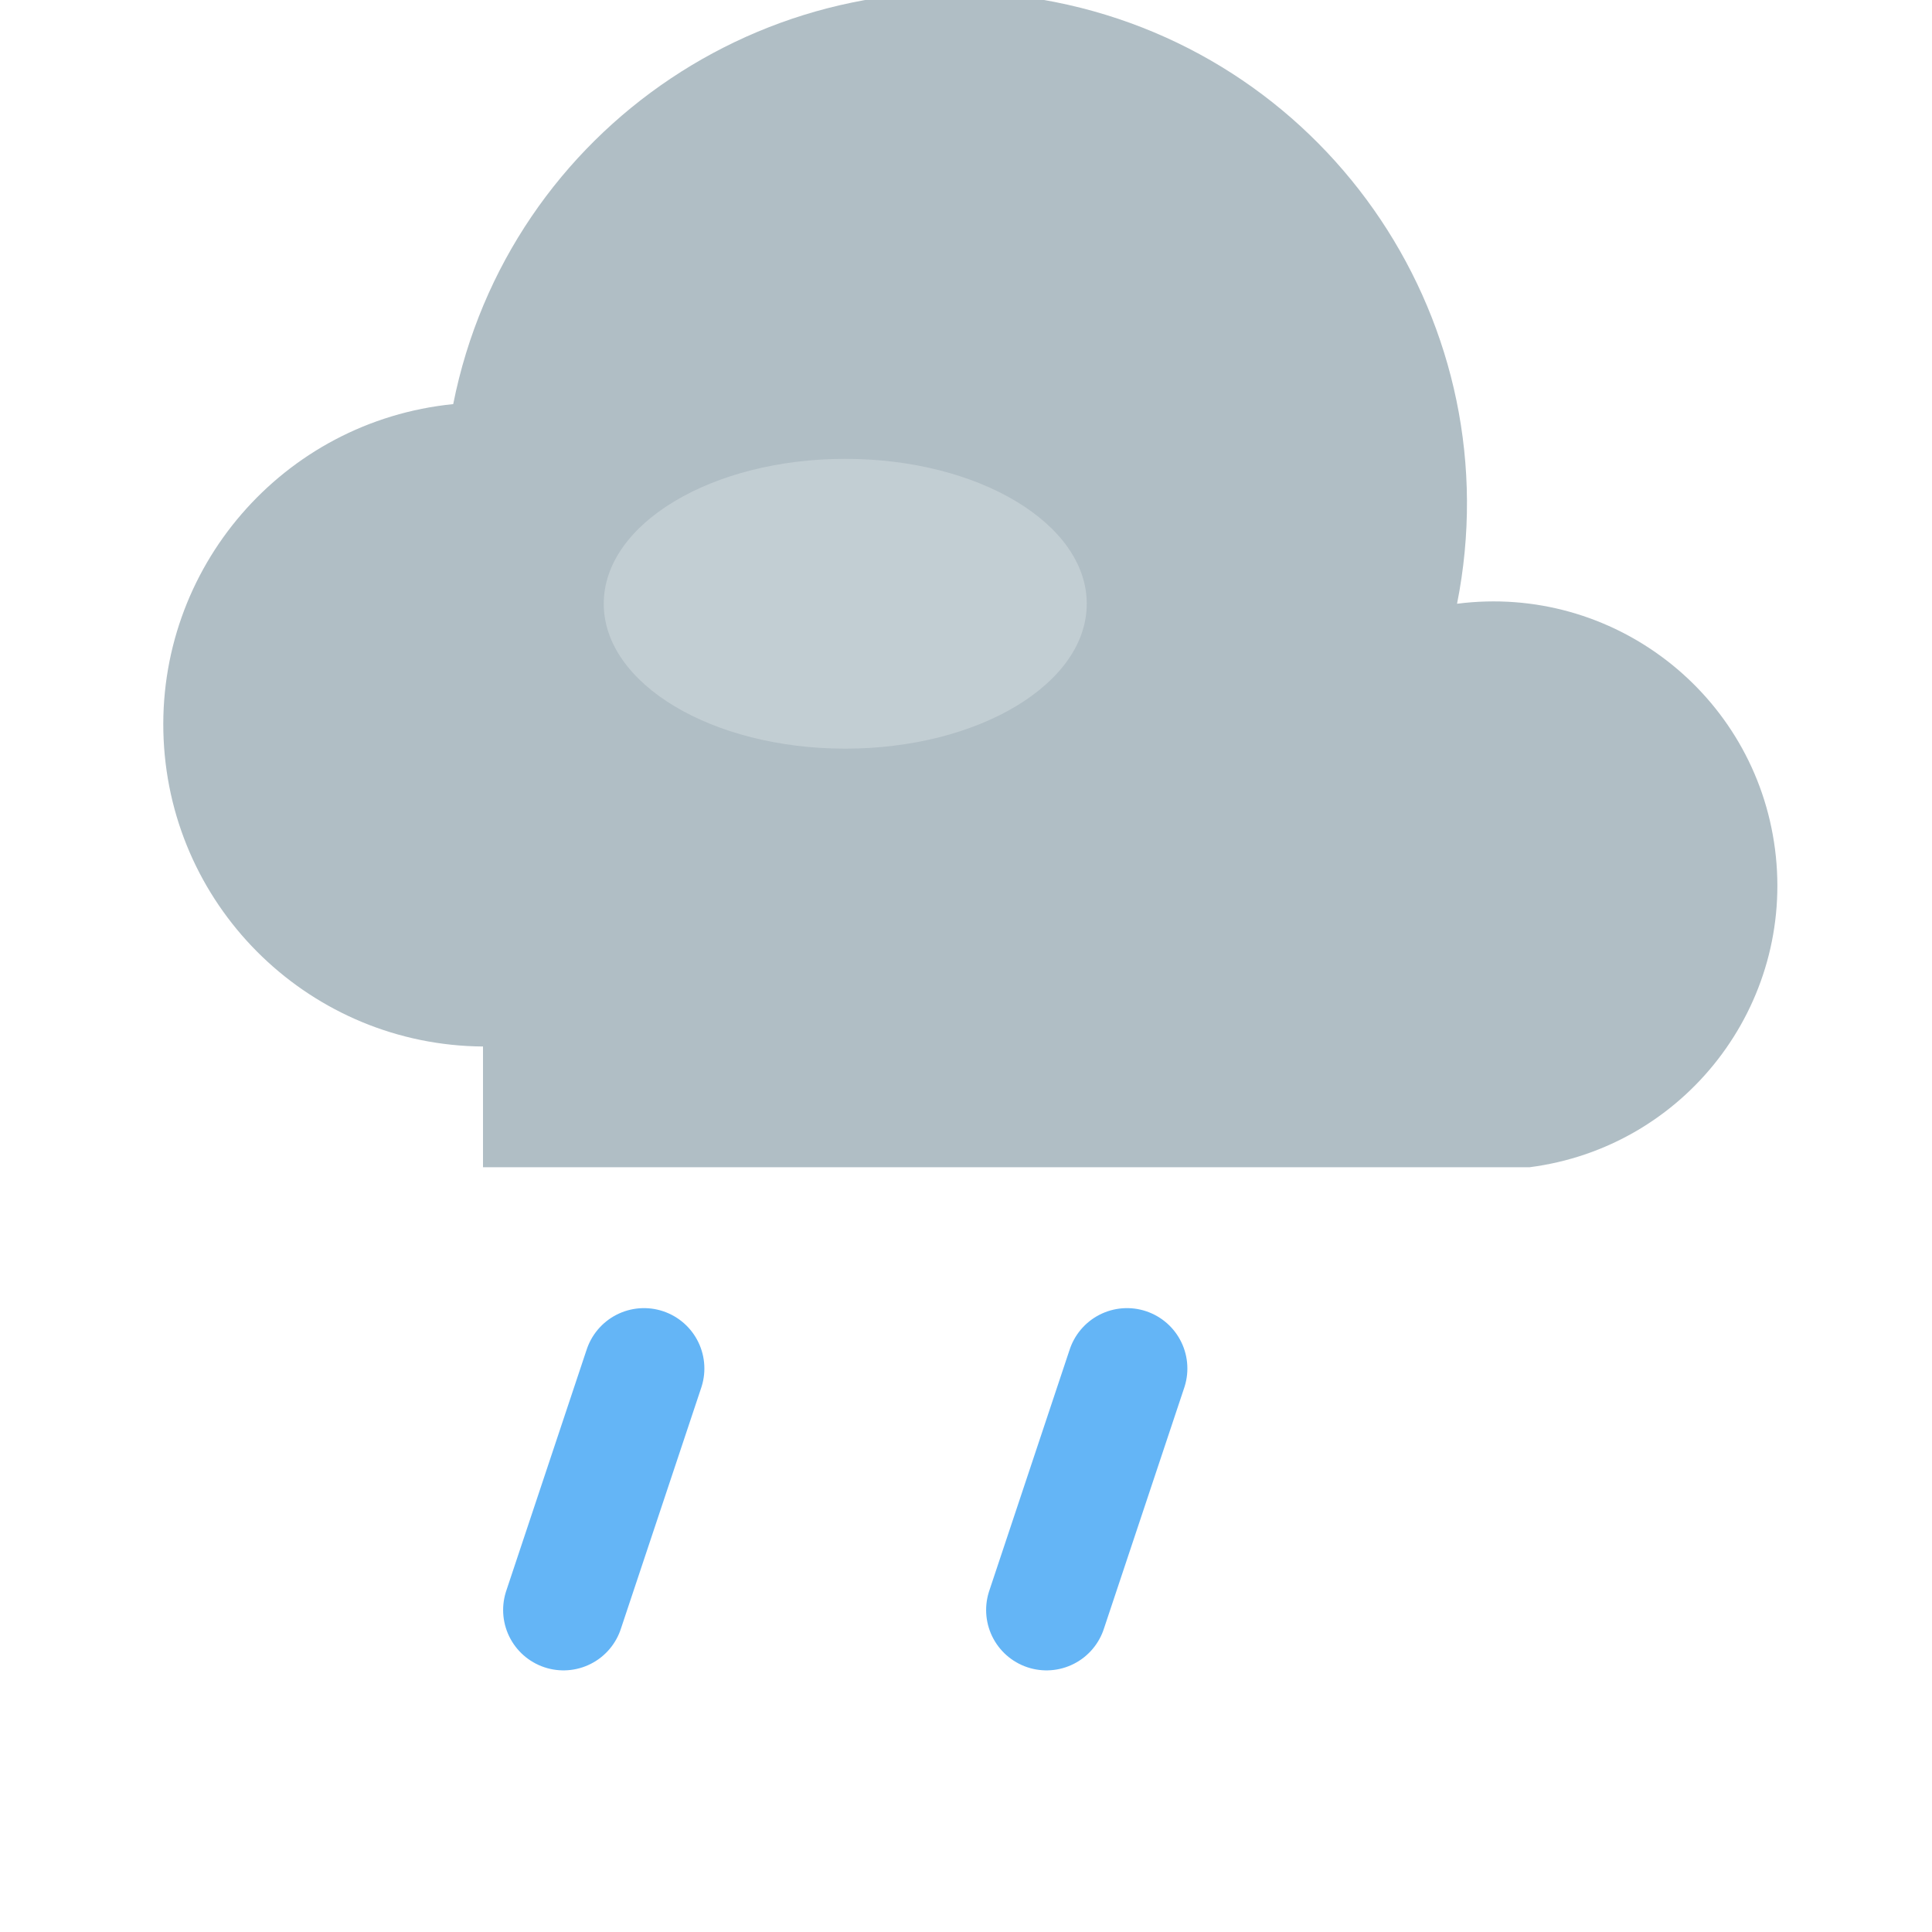
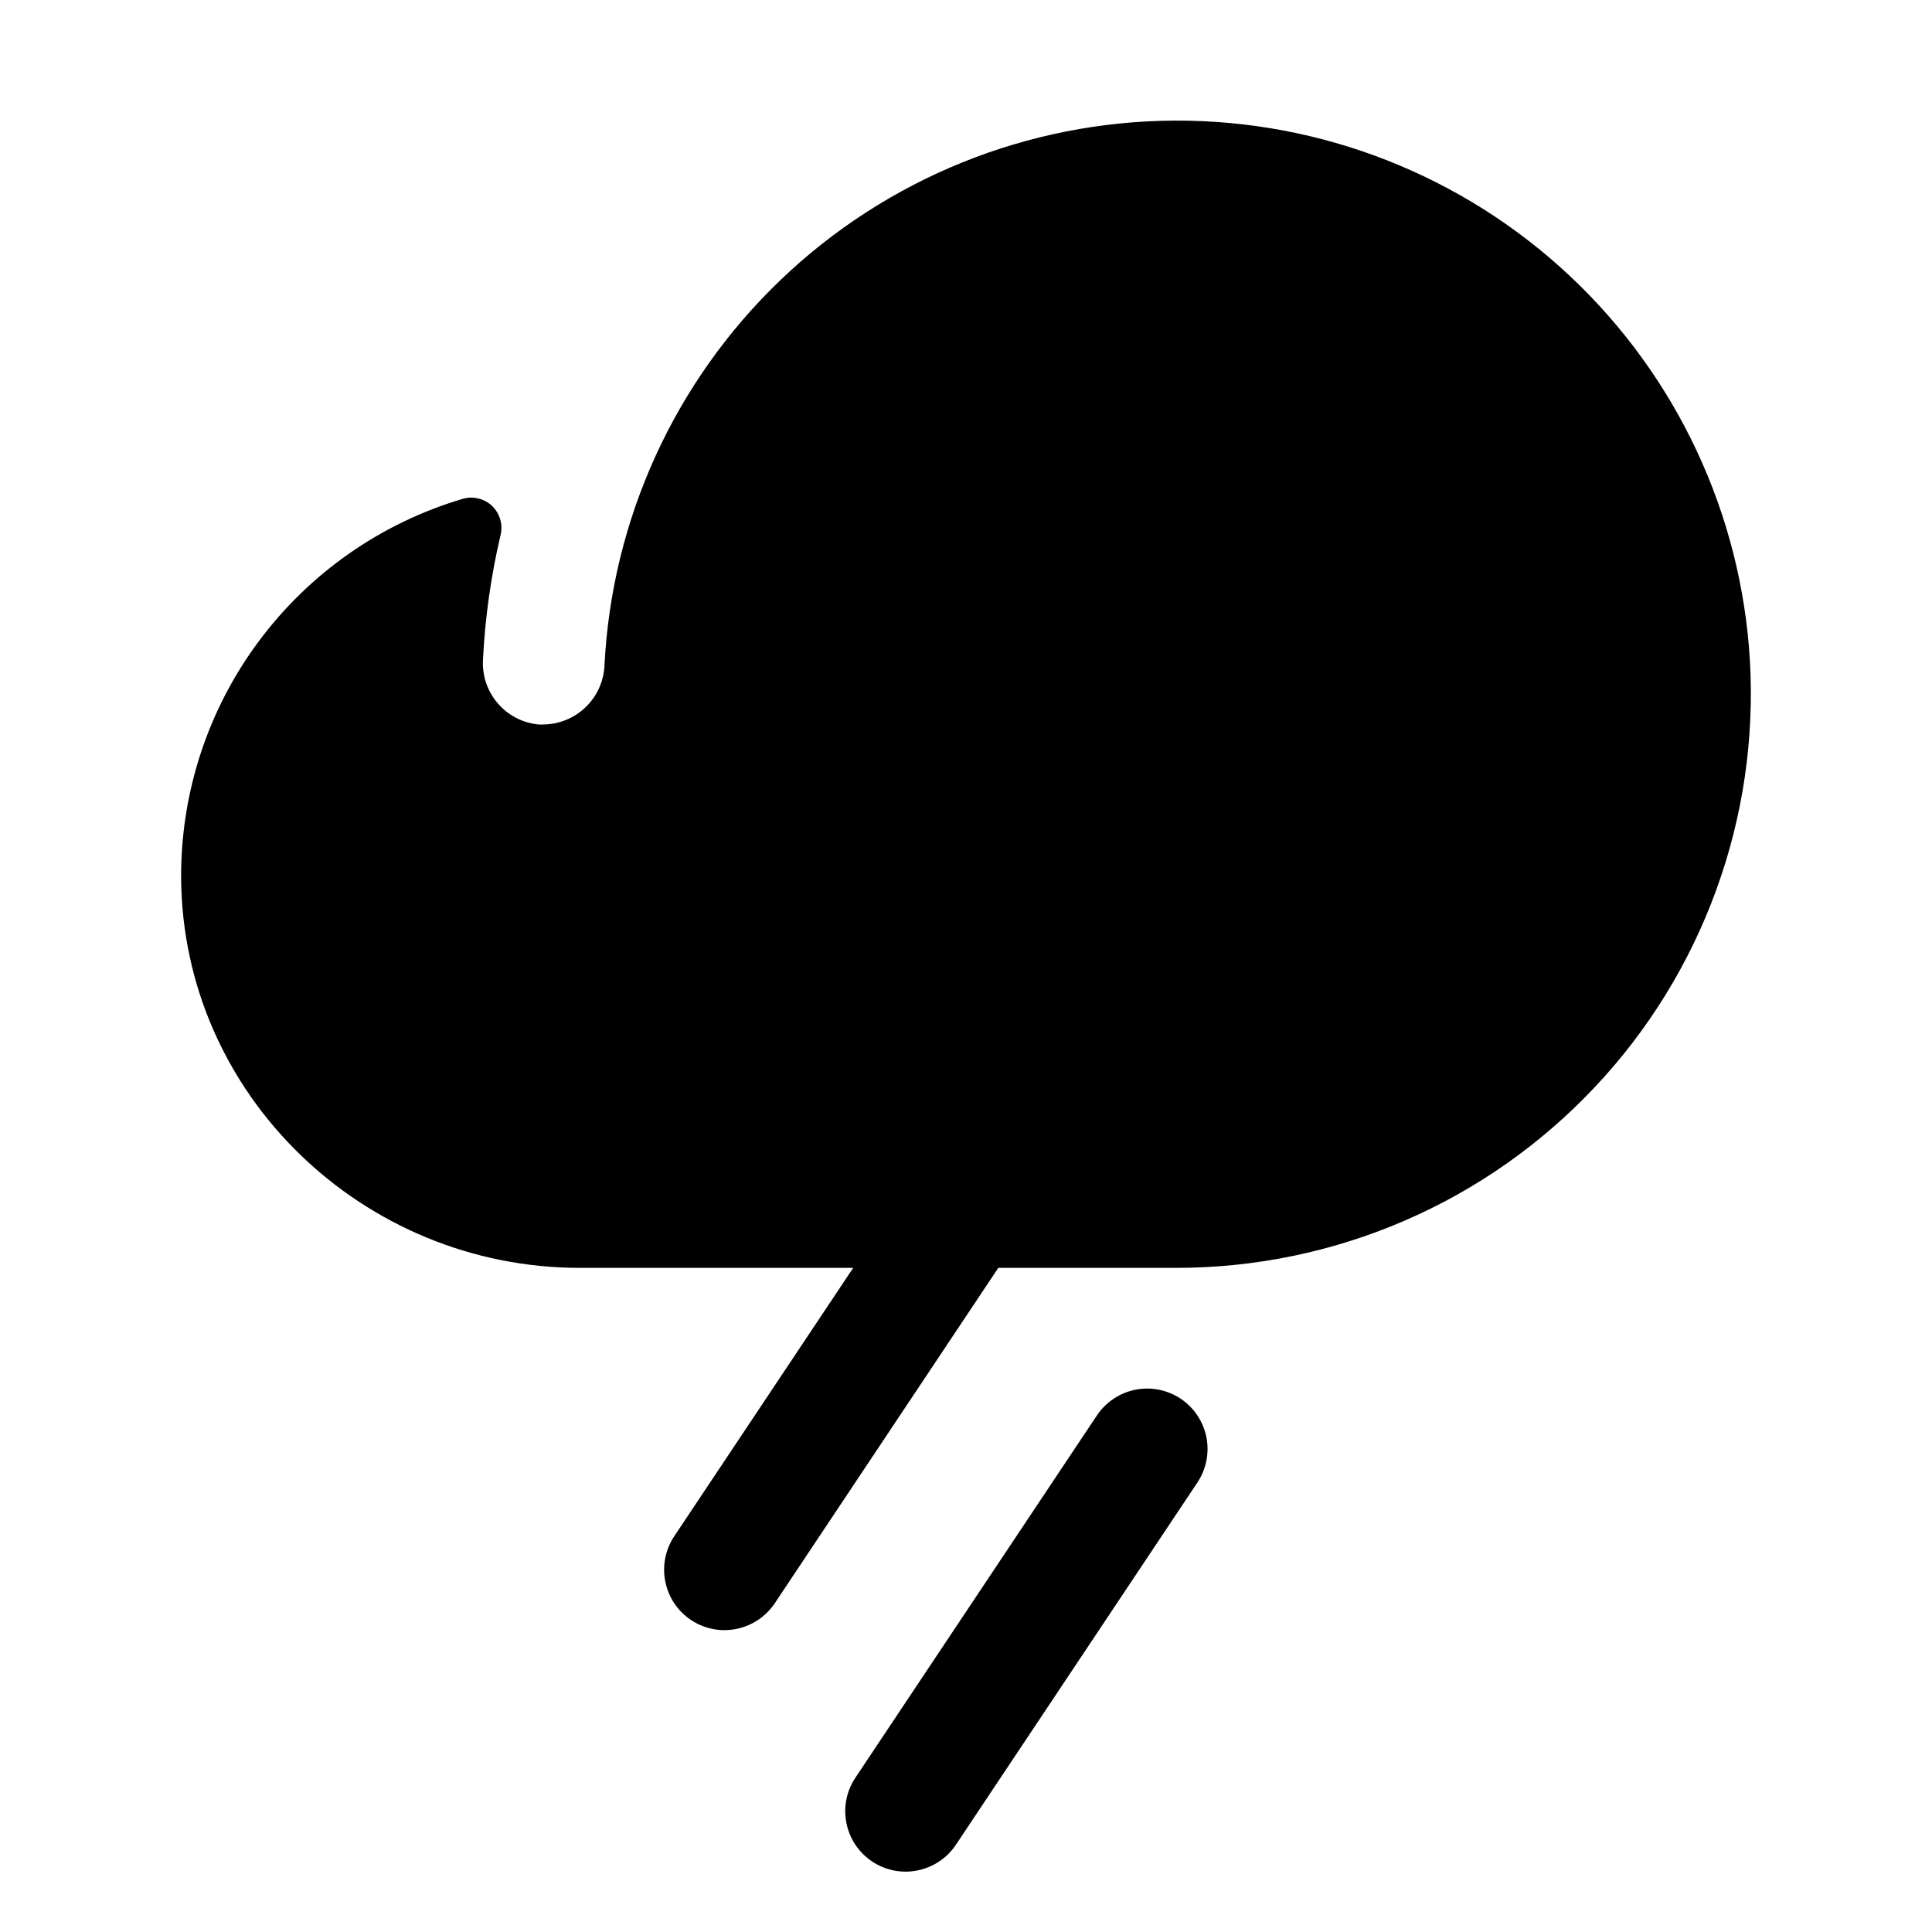
- <svg xmlns="http://www.w3.org/2000/svg" width="24" height="24" viewBox="0 0 24 24" fill="none">
-   <path d="M6 13a4 4 0 0 1-.37-7.98A5.5 5.5 0 0 1 18.1 7.5 3.5 3.5 0 0 1 19 14.5H6z" fill="#B0BEC5" />
-   <ellipse cx="10.5" cy="7.5" rx="3" ry="1.8" fill="#CFD8DC" opacity="0.6" />
-   <line x1="8" y1="17" x2="7" y2="20" stroke="#64B5F6" stroke-width="1.5" stroke-linecap="round" />
-   <line x1="14" y1="17" x2="13" y2="20" stroke="#64B5F6" stroke-width="1.5" stroke-linecap="round" />
+ <svg xmlns="http://www.w3.org/2000/svg" width="28" height="28" viewBox="0 0 28 28" fill="none">
+   <path d="M17.354 21.485L13.854 26.735C13.79 26.831 13.708 26.913 13.612 26.977C13.517 27.041 13.409 27.085 13.297 27.108C13.069 27.154 12.833 27.107 12.639 26.978C12.446 26.849 12.312 26.649 12.267 26.421C12.221 26.194 12.268 25.957 12.397 25.764L15.897 20.514C16.026 20.321 16.226 20.187 16.453 20.141C16.681 20.096 16.918 20.142 17.111 20.271C17.304 20.4 17.438 20.6 17.484 20.828C17.529 21.055 17.482 21.292 17.354 21.485ZM25.361 9.575C25.237 7.451 24.303 5.456 22.752 4C21.201 2.544 19.15 1.738 17.023 1.748C14.895 1.758 12.852 2.584 11.315 4.055C9.778 5.526 8.864 7.53 8.76 9.655C8.747 9.882 8.649 10.095 8.484 10.252C8.32 10.409 8.102 10.497 7.875 10.5H7.809C7.578 10.479 7.365 10.369 7.214 10.193C7.062 10.017 6.986 9.789 7 9.558C7.03 8.949 7.116 8.345 7.255 7.752C7.273 7.678 7.271 7.6 7.249 7.526C7.228 7.453 7.187 7.386 7.132 7.333C7.077 7.28 7.008 7.243 6.934 7.225C6.86 7.206 6.782 7.208 6.708 7.229C5.524 7.579 4.485 8.305 3.749 9.296C3.012 10.287 2.618 11.491 2.625 12.726C2.647 15.867 5.263 18.375 8.404 18.375H12.365L9.772 22.264C9.643 22.457 9.596 22.694 9.642 22.921C9.687 23.149 9.821 23.349 10.014 23.478C10.208 23.607 10.444 23.654 10.672 23.608C10.899 23.562 11.1 23.428 11.229 23.235L14.468 18.375H17.063C18.195 18.373 19.315 18.141 20.354 17.692C21.394 17.243 22.33 16.586 23.107 15.762C23.884 14.939 24.485 13.965 24.872 12.901C25.26 11.838 25.426 10.706 25.361 9.575Z" fill="currentColor" />
</svg>
